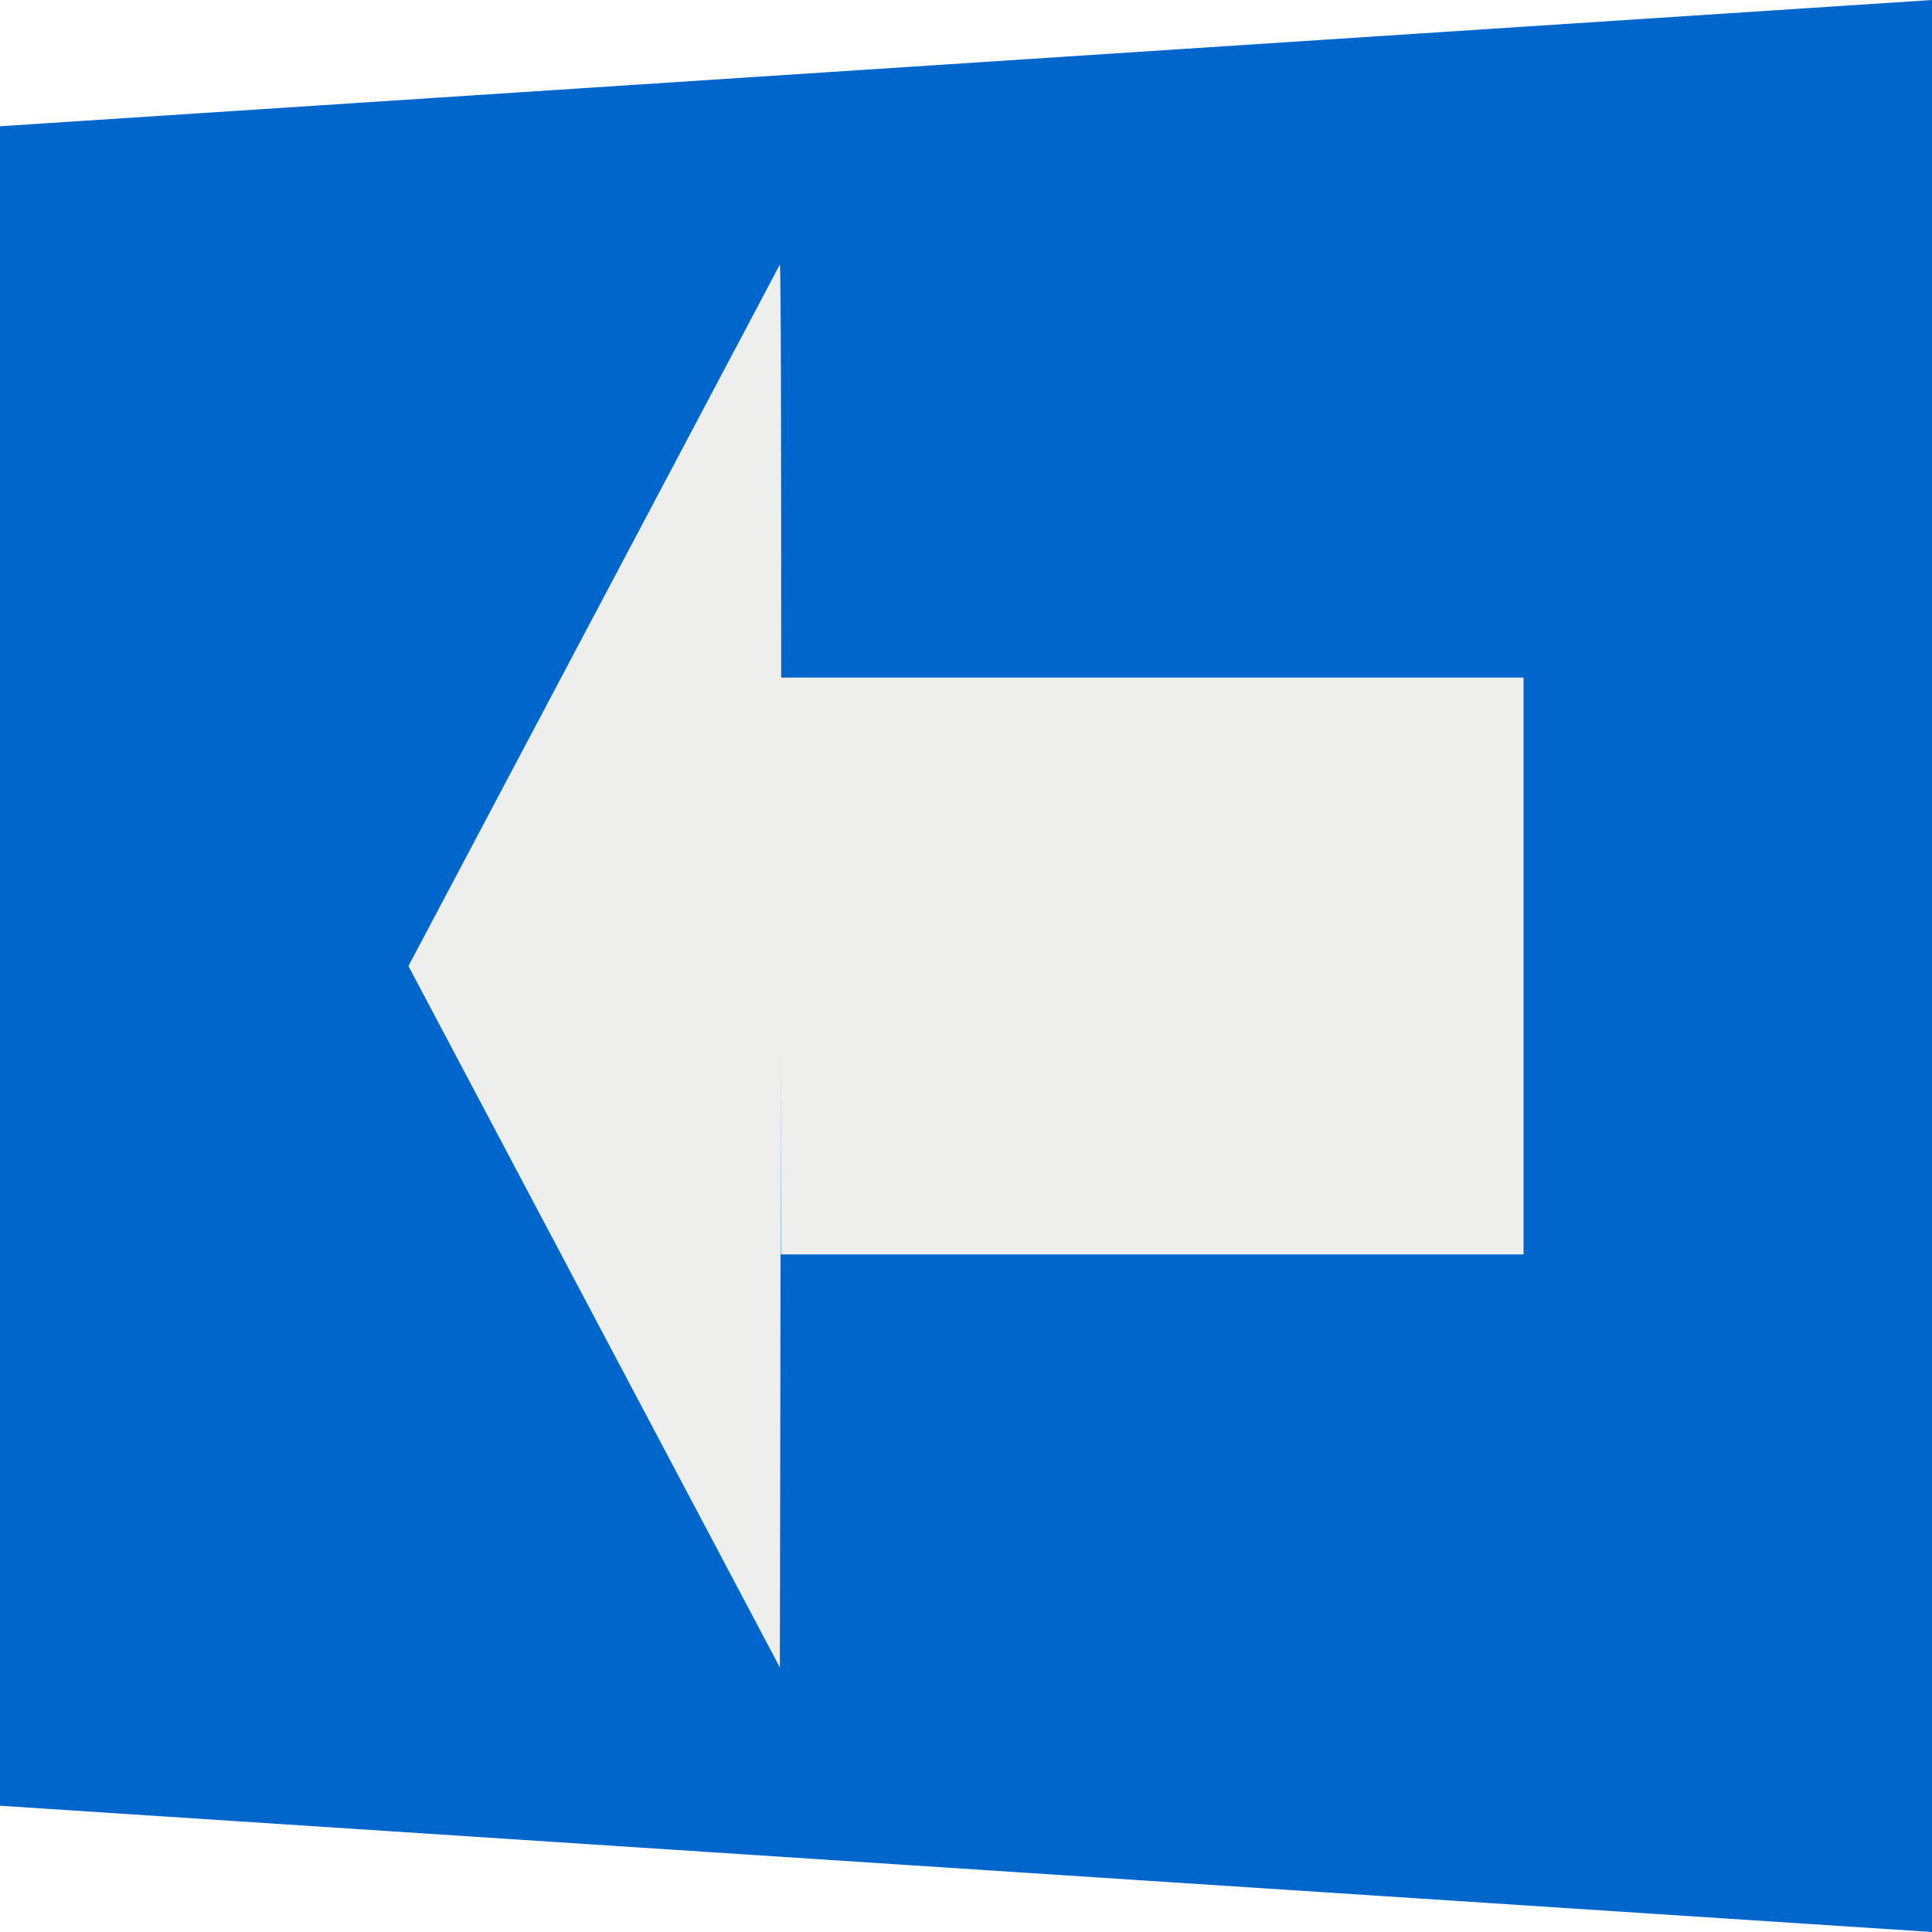
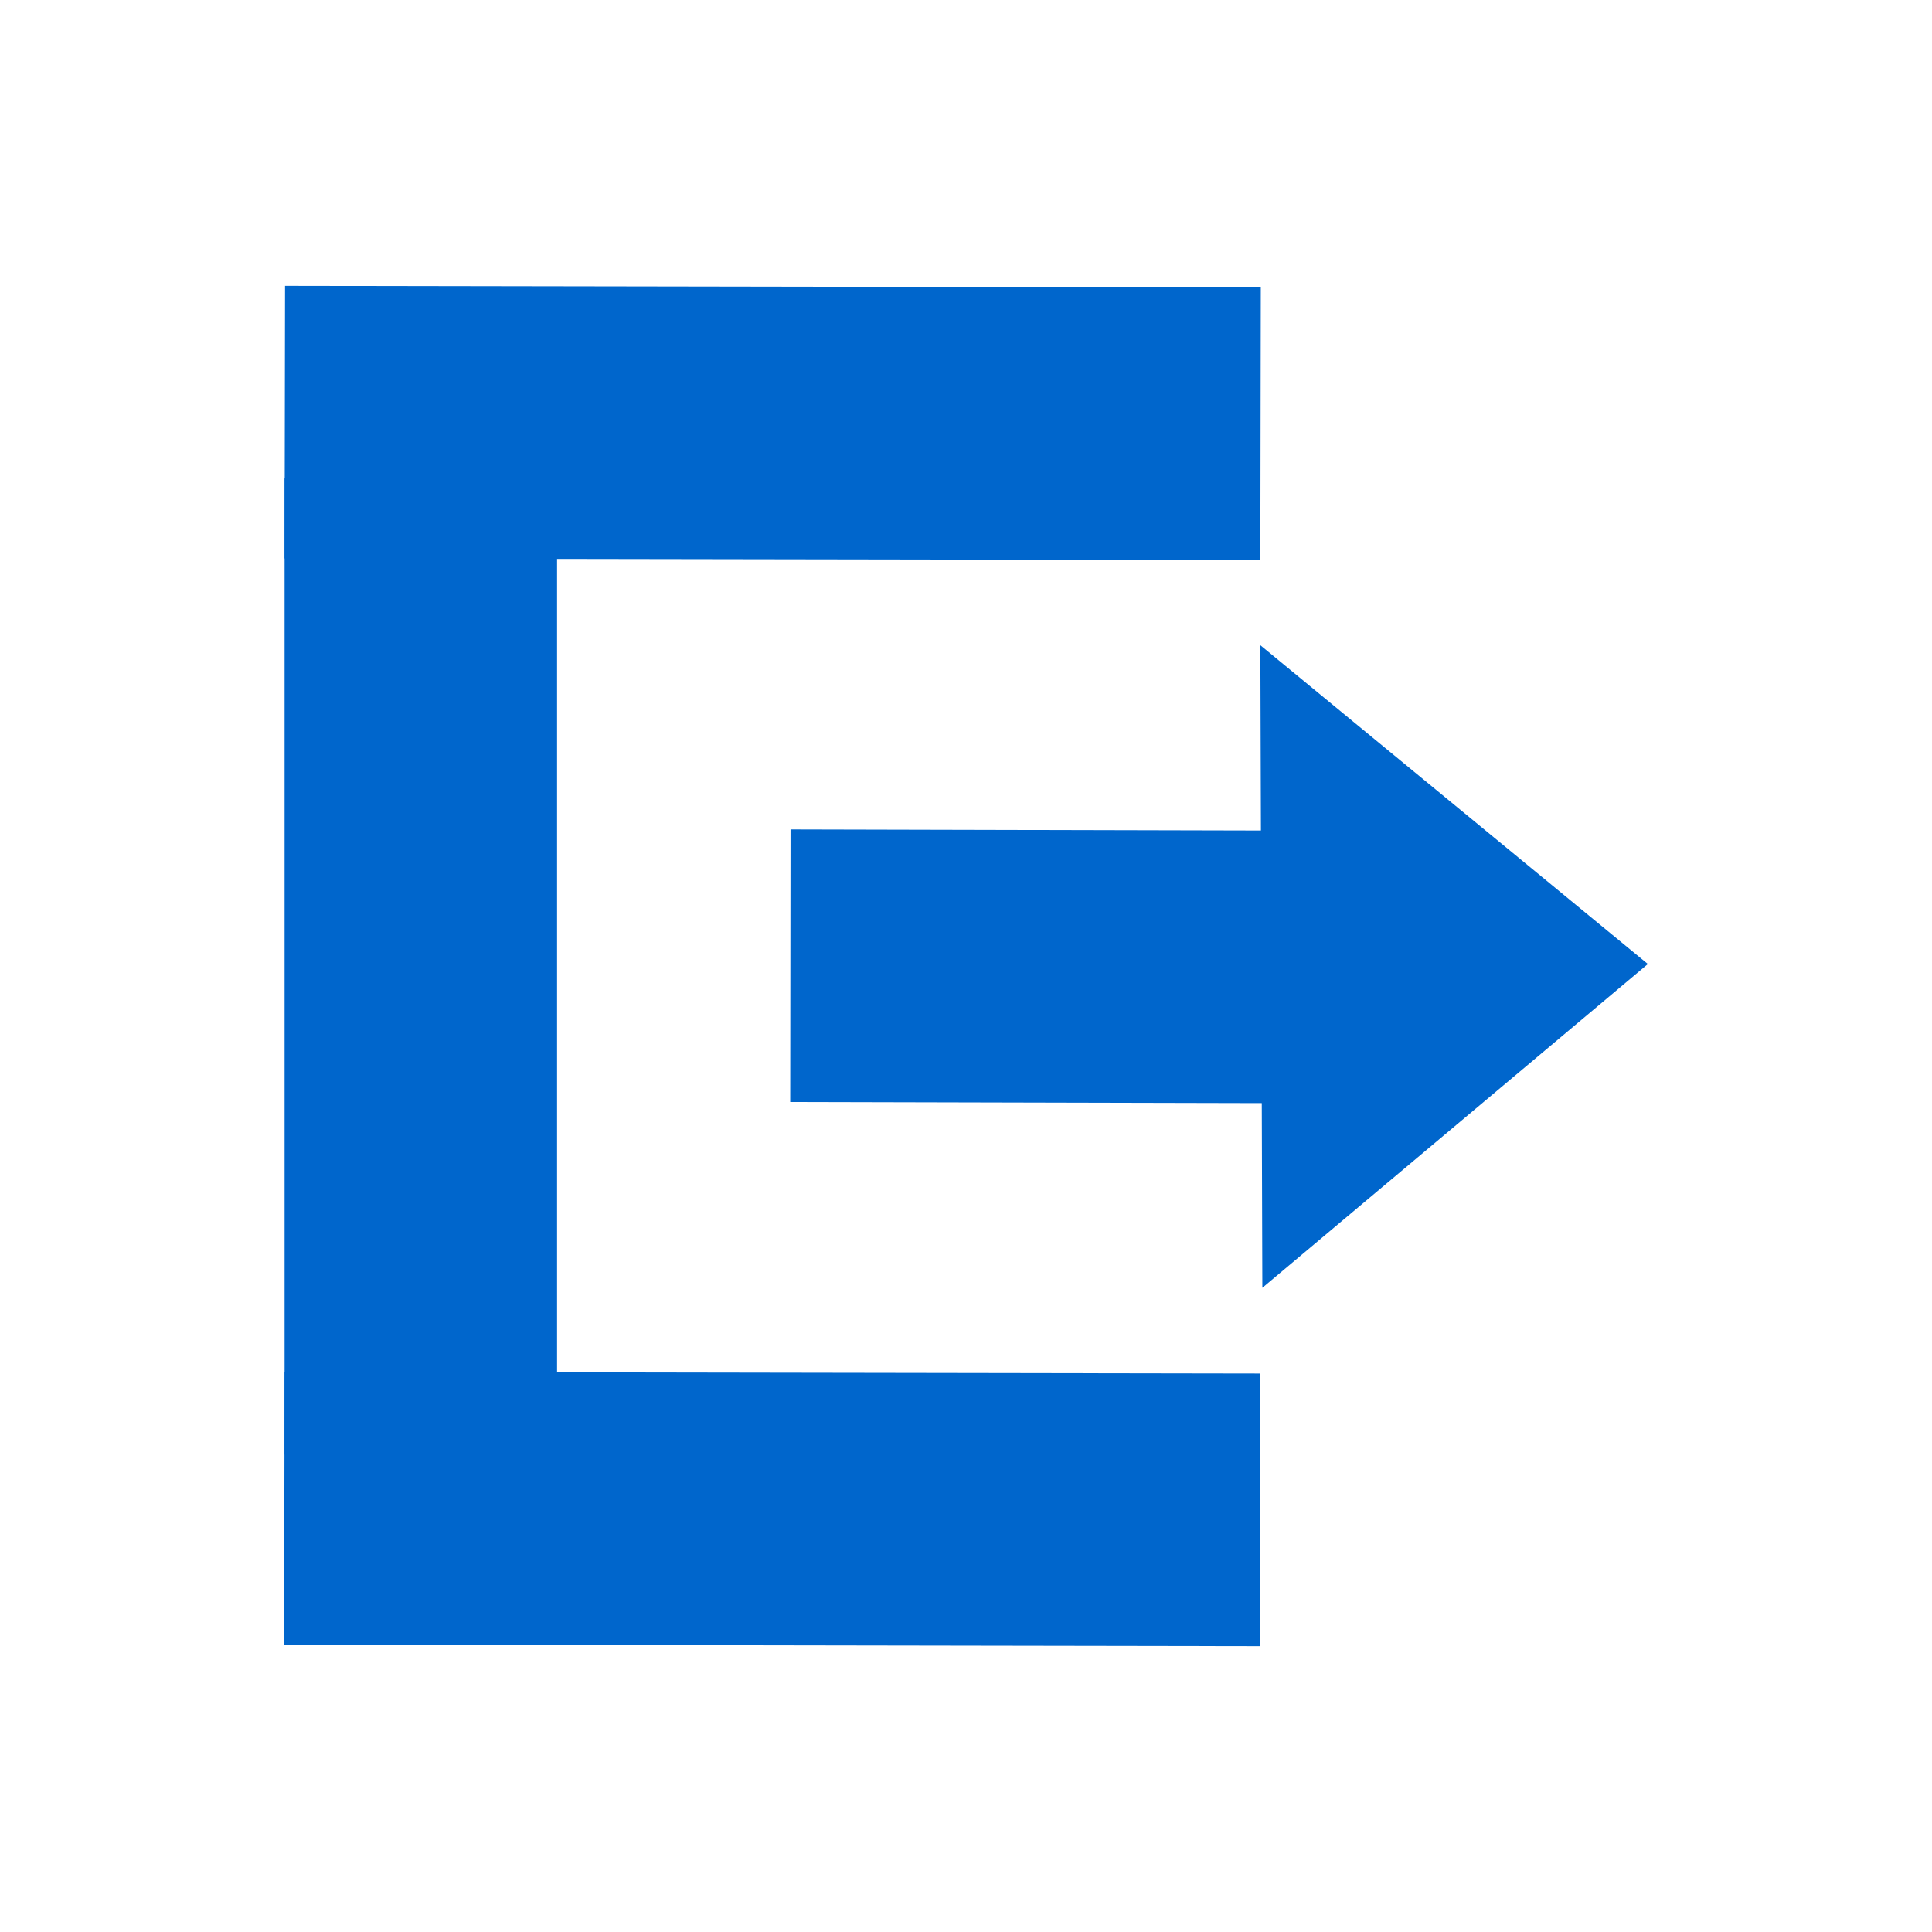
<svg xmlns="http://www.w3.org/2000/svg" width="1024" height="1024" id="svg3090" version="1.1">
  <defs id="defs3092" />
  <g style="display:none" transform="translate(0,-28.36218)" id="g4059">
    <path id="path4061" d="m 644,29.487 c -61.041,0 -111.788,26.168 -122.281,60.656 l -82.719,0 0,112.219 410,0 0,-112.219 -82.719,0 C 755.788,55.655 705.041,29.487 644,29.487 z m 0,40.781 c 30.77,0 55.719,14.833 55.719,33.125 0,18.292 -24.949,33.094 -55.719,33.094 -30.77,0 -55.719,-14.802 -55.719,-33.094 0,-18.292 24.949,-33.125 55.719,-33.125 z m -380,67.094 0,915 760,0 0,-915 -115,0 0,89.469 0,25.531 -530,0 0,-25.531 0,-89.469 -115,0 z" style="fill:#2e3436;fill-opacity:1;stroke:none" />
    <rect y="377.362" x="379" height="560" width="530" id="rect4063" style="fill:#eeeeec;fill-opacity:1;stroke:none" />
-     <path transform="matrix(1.473684,0,0,1.076923,-57.8421,-18.28255)" d="m 391.429,475.429 c 0,20.513 -12.152,37.143 -27.143,37.143 -14.991,0 -27.143,-16.629 -27.143,-37.143 0,-20.513 12.152,-37.143 27.143,-37.143 14.991,0 27.143,16.629 27.143,37.143 z" id="path4067" style="fill:#2e3436;fill-opacity:1;stroke:none" />
+     <path transform="matrix(1.473684,0,0,1.076923,-57.8421,-18.28255)" d="m 391.429,475.429 a 27.143,37.143 0 0 1 -27.143,37.143 27.143,37.143 0 0 1 -27.143,-37.143 27.143,37.143 0 0 1 27.143,-37.143 27.143,37.143 0 0 1 27.143,37.143 z" id="path4067" style="fill:#2e3436;fill-opacity:1;stroke:none" />
    <rect y="463.717" x="570.589" height="60" width="277.792" id="rect4069" style="fill:#2e3436;fill-opacity:1;stroke:none" />
    <g transform="translate(114,192.2857)" id="g4071">
-       <path transform="matrix(1.473684,0,0,1.076923,-171.8421,-46.92354)" d="m 391.429,475.429 c 0,20.513 -12.152,37.143 -27.143,37.143 -14.991,0 -27.143,-16.629 -27.143,-37.143 0,-20.513 12.152,-37.143 27.143,-37.143 14.991,0 27.143,16.629 27.143,37.143 z" id="path4073" style="fill:#2e3436;fill-opacity:1;stroke:none" />
+       <path transform="matrix(1.473684,0,0,1.076923,-171.8421,-46.92354)" d="m 391.429,475.429 a 27.143,37.143 0 0 1 -27.143,37.143 27.143,37.143 0 0 1 -27.143,-37.143 27.143,37.143 0 0 1 27.143,-37.143 27.143,37.143 0 0 1 27.143,37.143 z" id="path4073" style="fill:#2e3436;fill-opacity:1;stroke:none" />
      <rect y="435.076" x="456.589" height="60" width="277.792" id="rect4075" style="fill:#2e3436;fill-opacity:1;stroke:none" />
    </g>
    <g id="g4077" transform="translate(114,355.9305)">
-       <path style="fill:#2e3436;fill-opacity:1;stroke:none" id="path4079" d="m 391.429,475.429 c 0,20.513 -12.152,37.143 -27.143,37.143 -14.991,0 -27.143,-16.629 -27.143,-37.143 0,-20.513 12.152,-37.143 27.143,-37.143 14.991,0 27.143,16.629 27.143,37.143 z" transform="matrix(1.473684,0,0,1.076923,-171.8421,-46.92354)" />
+       <path style="fill:#2e3436;fill-opacity:1;stroke:none" id="path4079" d="m 391.429,475.429 a 27.143,37.143 0 0 1 -27.143,37.143 27.143,37.143 0 0 1 -27.143,-37.143 27.143,37.143 0 0 1 27.143,-37.143 27.143,37.143 0 0 1 27.143,37.143 z" transform="matrix(1.473684,0,0,1.076923,-171.8421,-46.92354)" />
      <rect style="fill:#2e3436;fill-opacity:1;stroke:none" id="rect4081" width="277.792" height="60" x="456.589" y="435.076" />
    </g>
  </g>
  <g id="g4202" transform="translate(0,-28.36218)" style="display:none">
    <path style="fill:#729fcf;fill-opacity:1;stroke:none" d="m 662.571,29.487 c -58.057,0 -106.324,26.168 -116.305,60.656 l -78.676,0 0,112.219 389.962,0 0,-112.219 -78.676,0 c -9.981,-34.488 -58.248,-60.656 -116.305,-60.656 z m 0,40.781 c 29.266,0 52.996,14.833 52.996,33.125 0,18.292 -23.729,33.094 -52.996,33.094 -29.266,0 -52.996,-14.802 -52.996,-33.094 0,-18.292 23.729,-33.125 52.996,-33.125 z m -361.429,67.094 0,915 722.857,0 0,-915 -109.38,0 0,89.469 0,25.531 -504.098,0 0,-25.531 0,-89.469 -109.38,0 z" id="path4204" />
    <rect style="fill:#eeeeec;fill-opacity:1;stroke:none" id="rect4206" width="504.098" height="560" x="410.523" y="377.362" />
-     <path style="fill:#2e3436;fill-opacity:1;stroke:none" id="path4208" d="m 391.429,475.429 a 27.143,37.143 0 1 1 -54.286,0 27.143,37.143 0 1 1 54.286,0 z" transform="matrix(1.473684,0,0,1.076923,-57.8421,-18.28255)" />
+     <path style="fill:#2e3436;fill-opacity:1;stroke:none" id="path4208" d="m 391.429,475.429 a 27.143,37.143 0 0 1 -27.143,37.143 27.143,37.143 0 0 1 -27.143,-37.143 27.143,37.143 0 0 1 27.143,-37.143 27.143,37.143 0 0 1 27.143,37.143 z" transform="matrix(1.473684,0,0,1.076923,-57.8421,-18.28255)" />
    <rect style="fill:#729fcf;fill-opacity:1;stroke:none" id="rect4210" width="264.216" height="60" x="592.748" y="463.717" />
    <g id="g4212" transform="matrix(0.9511278,0,0,1,158.4737,192.2857)" style="fill:#729fcf">
-       <path style="fill:#729fcf;fill-opacity:1;stroke:none" id="path4214" d="m 391.429,475.429 a 27.143,37.143 0 1 1 -54.286,0 27.143,37.143 0 1 1 54.286,0 z" transform="matrix(1.473684,0,0,1.076923,-171.8421,-46.92354)" />
+       <path style="fill:#729fcf;fill-opacity:1;stroke:none" id="path4214" d="m 391.429,475.429 a 27.143,37.143 0 0 1 -27.143,37.143 27.143,37.143 0 0 1 -27.143,-37.143 27.143,37.143 0 0 1 27.143,-37.143 27.143,37.143 0 0 1 27.143,37.143 z" transform="matrix(1.473684,0,0,1.076923,-171.8421,-46.92354)" />
      <rect style="fill:#729fcf;fill-opacity:1;stroke:none" id="rect4216" width="277.792" height="60" x="456.589" y="435.076" />
    </g>
    <g transform="matrix(0.9511278,0,0,1,158.4737,355.9305)" id="g4218" style="fill:#729fcf">
-       <path transform="matrix(1.473684,0,0,1.076923,-171.8421,-46.92354)" d="m 391.429,475.429 a 27.143,37.143 0 1 1 -54.286,0 27.143,37.143 0 1 1 54.286,0 z" id="path4220" style="fill:#729fcf;fill-opacity:1;stroke:none" />
+       <path transform="matrix(1.473684,0,0,1.076923,-171.8421,-46.92354)" d="m 391.429,475.429 a 27.143,37.143 0 0 1 -27.143,37.143 27.143,37.143 0 0 1 -27.143,-37.143 27.143,37.143 0 0 1 27.143,-37.143 27.143,37.143 0 0 1 27.143,37.143 z" id="path4220" style="fill:#729fcf;fill-opacity:1;stroke:none" />
      <rect y="435.076" x="456.589" height="60" width="277.792" id="rect4222" style="fill:#729fcf;fill-opacity:1;stroke:none" />
    </g>
  </g>
  <g id="layer4" style="display:inline">
-     <path style="fill:#0066cc;fill-opacity:1;stroke:none;display:inline" d="M 0,66.92 1024,0 1024,1024 0,957.081 z" id="rect4224" />
+     <g id="g147" transform="translate(2508.061,284.0002)">
+       <rect id="rect4479-9-0-5-2-42" width="1024" height="1024" x="-2508.061" y="-284" style="display:inline;fill:#000000;fill-opacity:0;stroke-width:2.491" />
+       <g style="display:inline;fill:#0066cc;fill-opacity:1" transform="matrix(0.7068594,0,0,0.7068594,-2652.623,-1061.341)" id="g267-7">
+         <g style="fill:#0066cc;fill-opacity:1" id="g47-9-2-6" transform="matrix(-0.6945275,0,0,-1,1474.179,2336.437)">
+           <path d="M 467.403,752.919 49.041,513.868 465.246,271.081 Z" id="path187-0-8-3" style="fill:#0066cc;fill-opacity:1;stroke-width:1.239" />
+           <rect transform="matrix(0.00164921,-0.9999986,0.9999986,0.00165072,0,0)" y="243.982" x="-613.196" height="731.653" width="204.405" id="rect4523-5-66-3-2" style="display:inline;fill:#0066cc;fill-opacity:1;stroke-width:1.691" />
+         </g>
+         <rect y="1458.442" x="417.904" height="731.989" width="204.311" id="rect4521-9-8-8-7" style="display:inline;fill:#0066cc;fill-opacity:1;stroke-width:1.691" />
+         <rect style="display:inline;fill:#0066cc;fill-opacity:1;stroke-width:1.691" id="rect4523-2-9-1-2-0" width="204.405" height="731.653" x="-2332.144" y="421.413" transform="matrix(0.00164921,-0.9999986,0.9999986,0.00165072,0,0)" />
+         <rect style="display:inline;fill:#0066cc;fill-opacity:1;stroke-width:1.691" id="rect4523-2-9-8-1-3-8" width="204.405" height="731.653" x="-1517.751" y="420.407" transform="matrix(0.00164921,-0.9999986,0.9999986,0.00165072,0,0)" />
+       </g>
+     </g>
  </g>
-   <g id="layer2" style="display:inline">
-     <path style="fill:#eeeeec;fill-opacity:1;stroke:none" d="m 216.477,512.029 196.858,371.732 c 0,0 0.327,-157.192 0.538,-326.491 l 0,107.585 393.649,0 0,-305.71 -393.481,0 c 0.028,-122.444 -0.131,-219.149 -0.706,-218.906 L 216.477,512.029 z" id="rect4942" />
-   </g>
+   <g id="layer2" style="display:inline" />
</svg>
